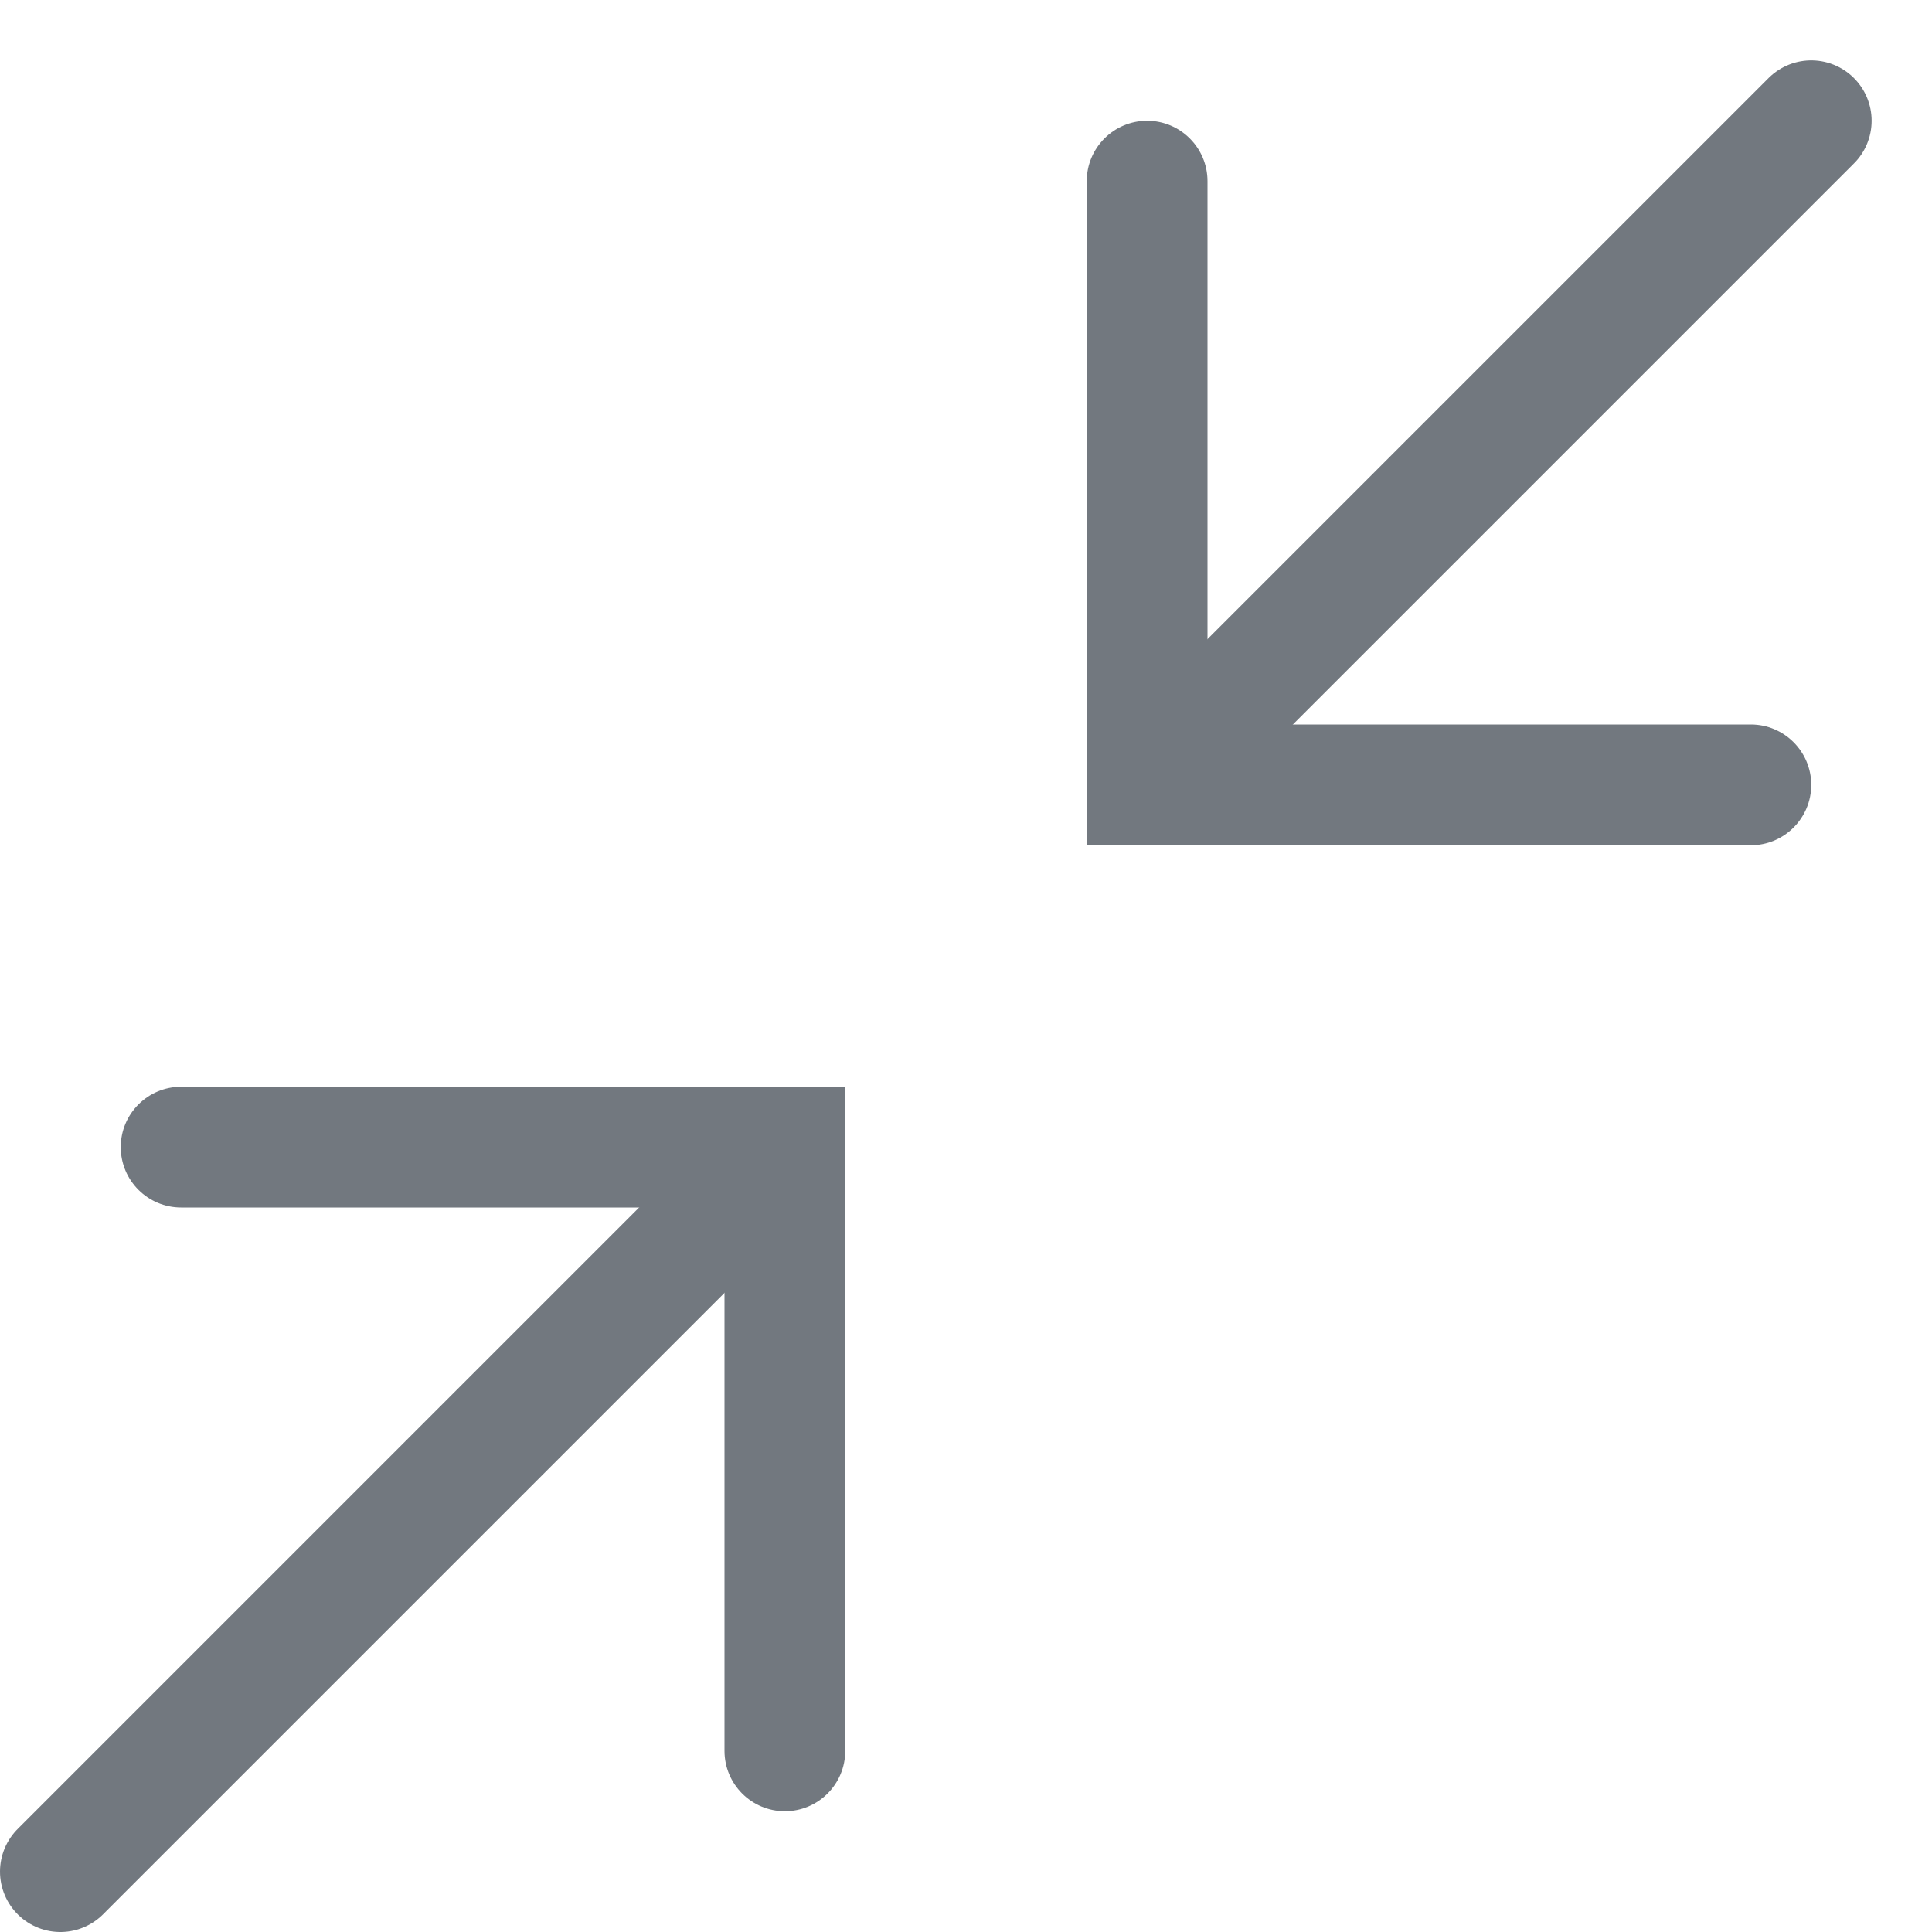
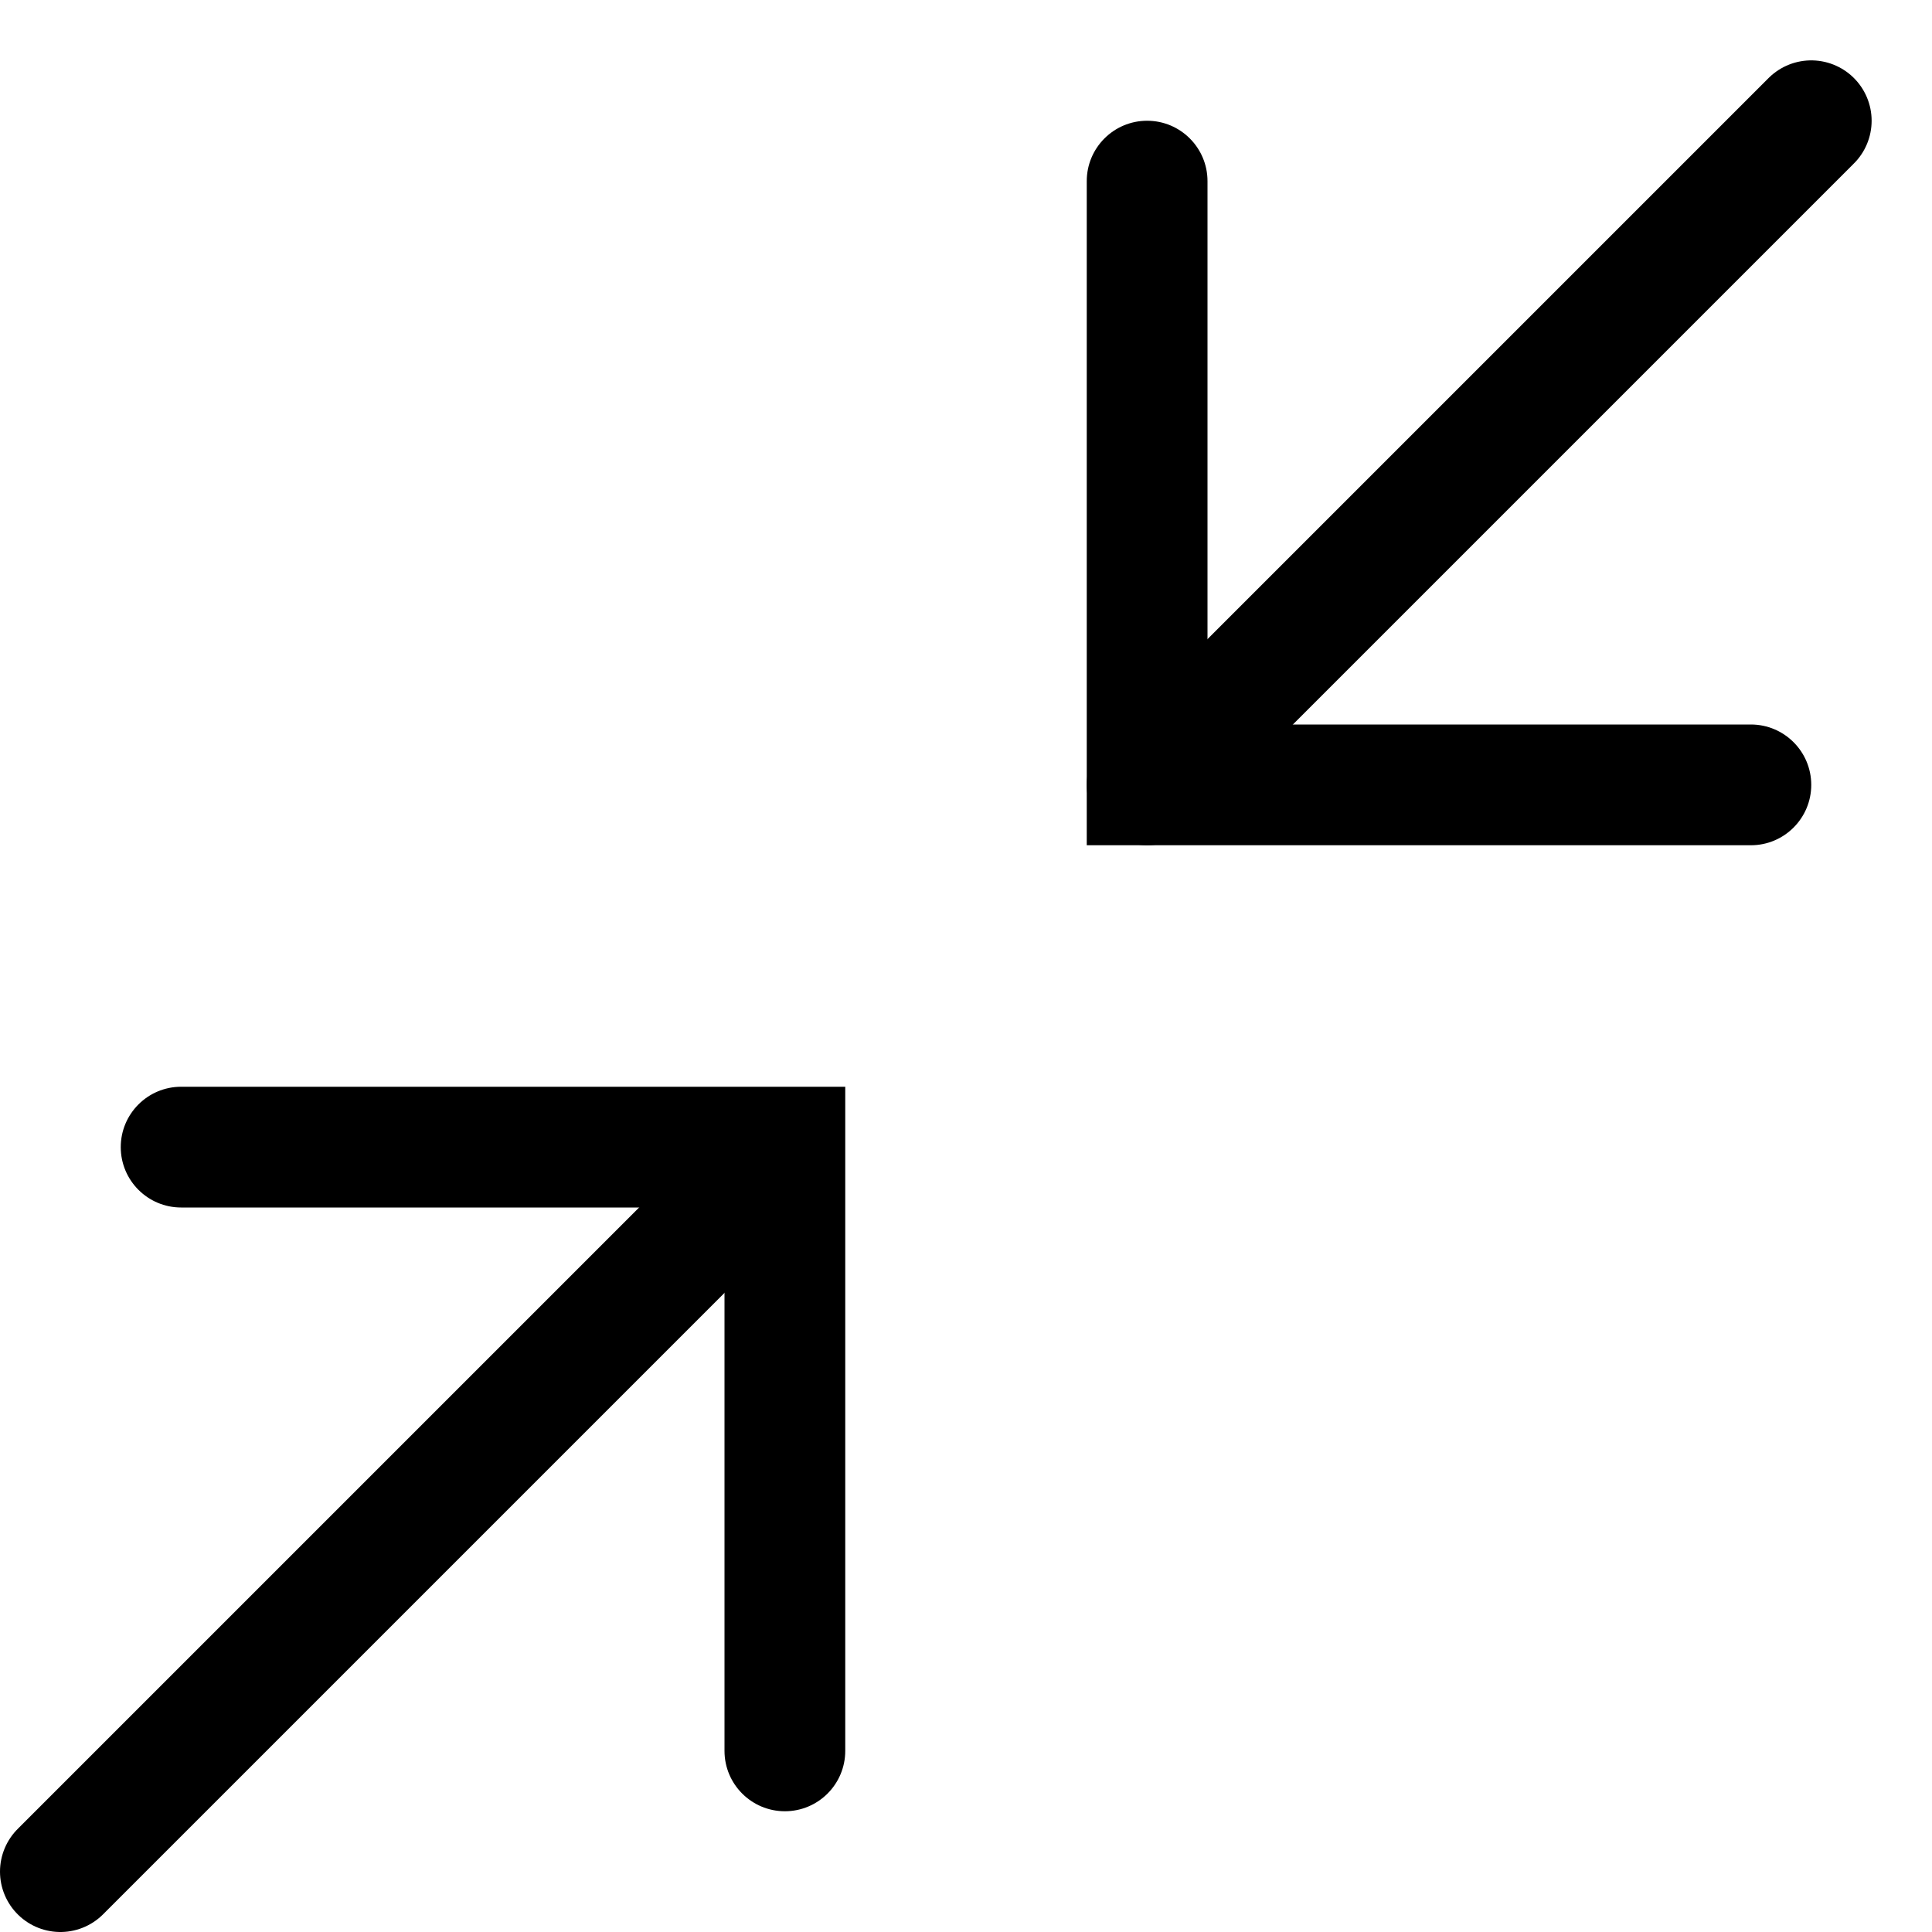
<svg xmlns="http://www.w3.org/2000/svg" width="16px" height="16px" viewBox="0 0 16 16" version="1.1">
  <g id="Symbols" stroke="none" stroke-width="1" fill="none" fill-rule="evenodd">
    <g id="Group" transform="translate(0.5, 1)">
-       <path d="M14.5,5.5 C14.5,5.776 14.276,6 14,6 C13.724,6 13.5,5.776 13.5,5.5 L13.5,1 L9,1 C8.724,1 8.5,0.776 8.5,0.5 C8.5,0.224 8.724,5.07265313e-17 9,0 L14.5,0 L14.5,5.5 Z" id="Combined-Shape" fill="#72787F" transform="translate(11.5, 3) scale(-1, -1) translate(-11.5, -3) " />
-       <path d="M1,8 C1.276,8 1.5,8.224 1.5,8.5 L1.5,13 L6,13 C6.276,13 6.5,13.224 6.5,13.5 C6.5,13.776 6.276,14 6,14 L0.5,14 L0.5,8.5 C0.5,8.224 0.724,8 1,8 Z" id="Combined-Shape" fill="#72787F" transform="translate(3.5, 11) scale(-1, -1) translate(-3.5, -11) " />
-       <line x1="14.5" y1="3.69482223e-13" x2="9" y2="5.5" id="Path-15" stroke="#72787F" stroke-linecap="round" />
-       <line x1="5.5" y1="9" x2="-1.59158797e-12" y2="14.5" id="Path-15" stroke="#72787F" stroke-linecap="round" />
+       <path d="M14.5,5.5 C14.5,5.776 14.276,6 14,6 C13.724,6 13.5,5.776 13.5,5.5 L13.5,1 L9,1 C8.724,1 8.5,0.776 8.5,0.5 C8.5,0.224 8.724,5.07265313e-17 9,0 L14.5,0 L14.5,5.5 Z" id="Combined-Shape" fill="currentColor" transform="translate(11.5, 3) scale(-1, -1) translate(-11.5, -3) " />
+       <path d="M1,8 C1.276,8 1.5,8.224 1.5,8.5 L1.5,13 L6,13 C6.276,13 6.5,13.224 6.5,13.5 C6.5,13.776 6.276,14 6,14 L0.5,14 L0.5,8.5 C0.5,8.224 0.724,8 1,8 Z" id="Combined-Shape" fill="currentColor" transform="translate(3.5, 11) scale(-1, -1) translate(-3.5, -11) " />
+       <line x1="14.5" y1="3.69482223e-13" x2="9" y2="5.5" id="Path-15" stroke="currentColor" stroke-linecap="round" />
+       <line x1="5.5" y1="9" x2="-1.59158797e-12" y2="14.5" id="Path-15" stroke="currentColor" stroke-linecap="round" />
    </g>
  </g>
</svg>
